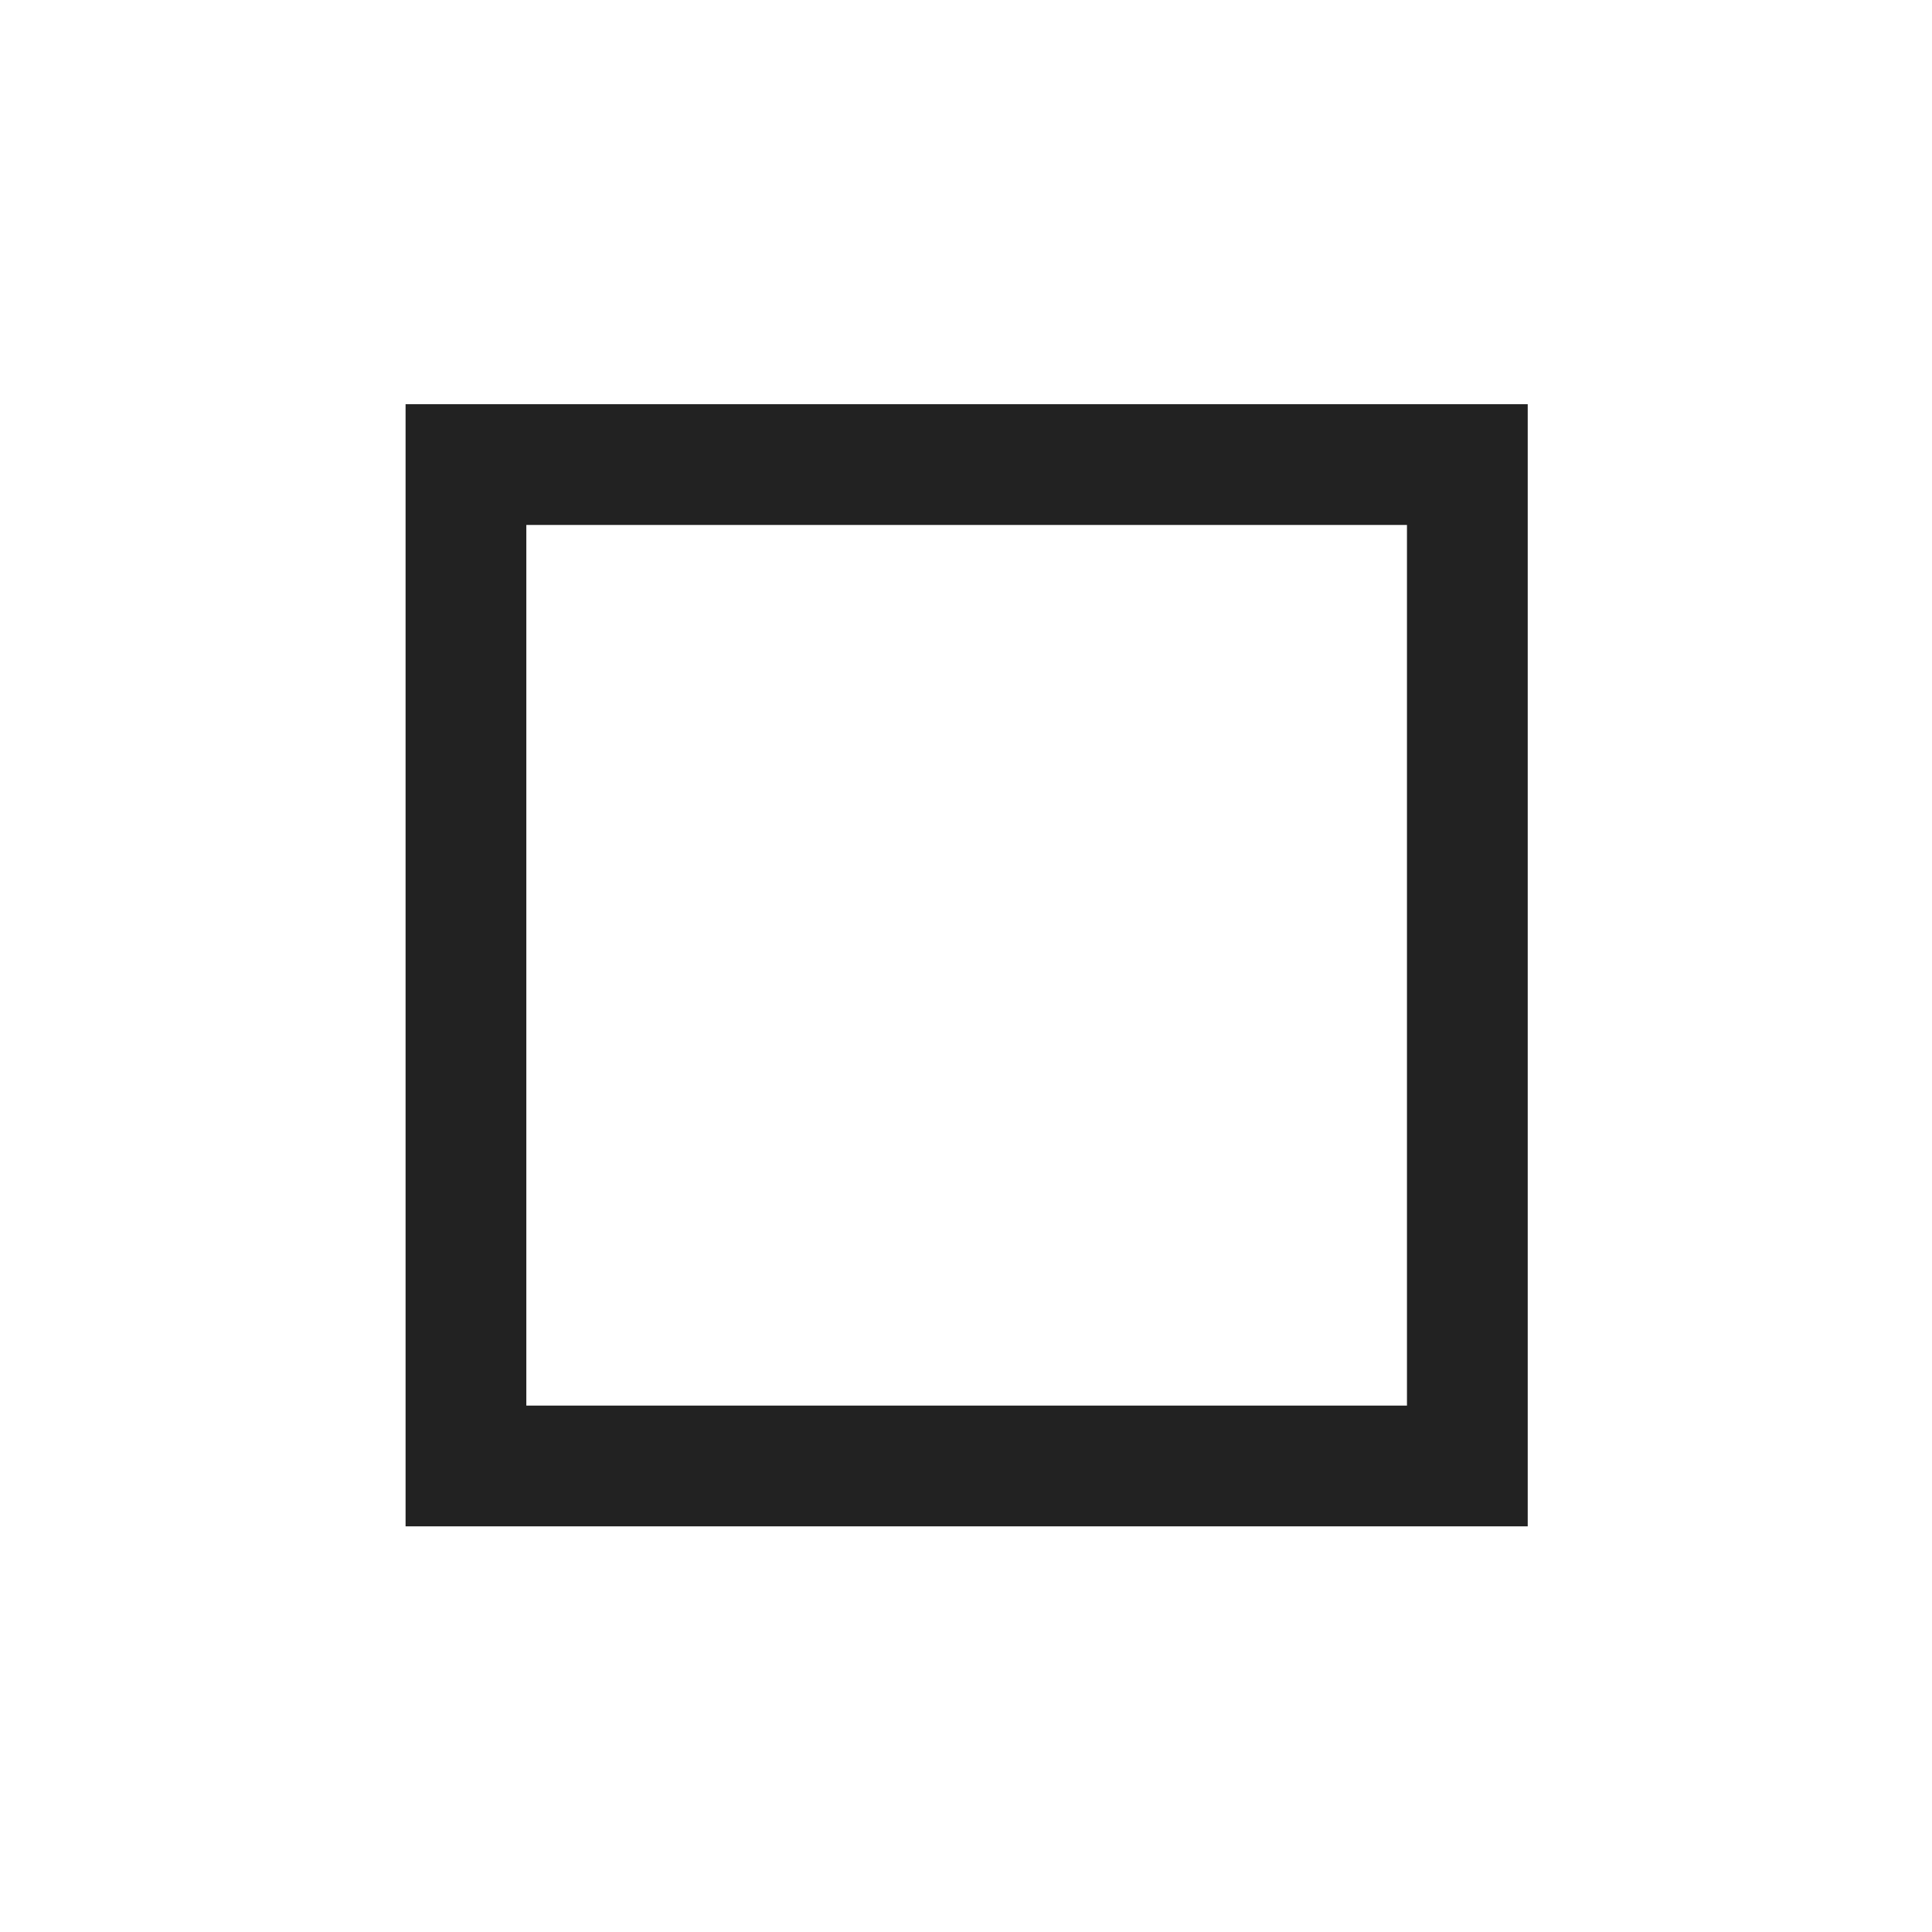
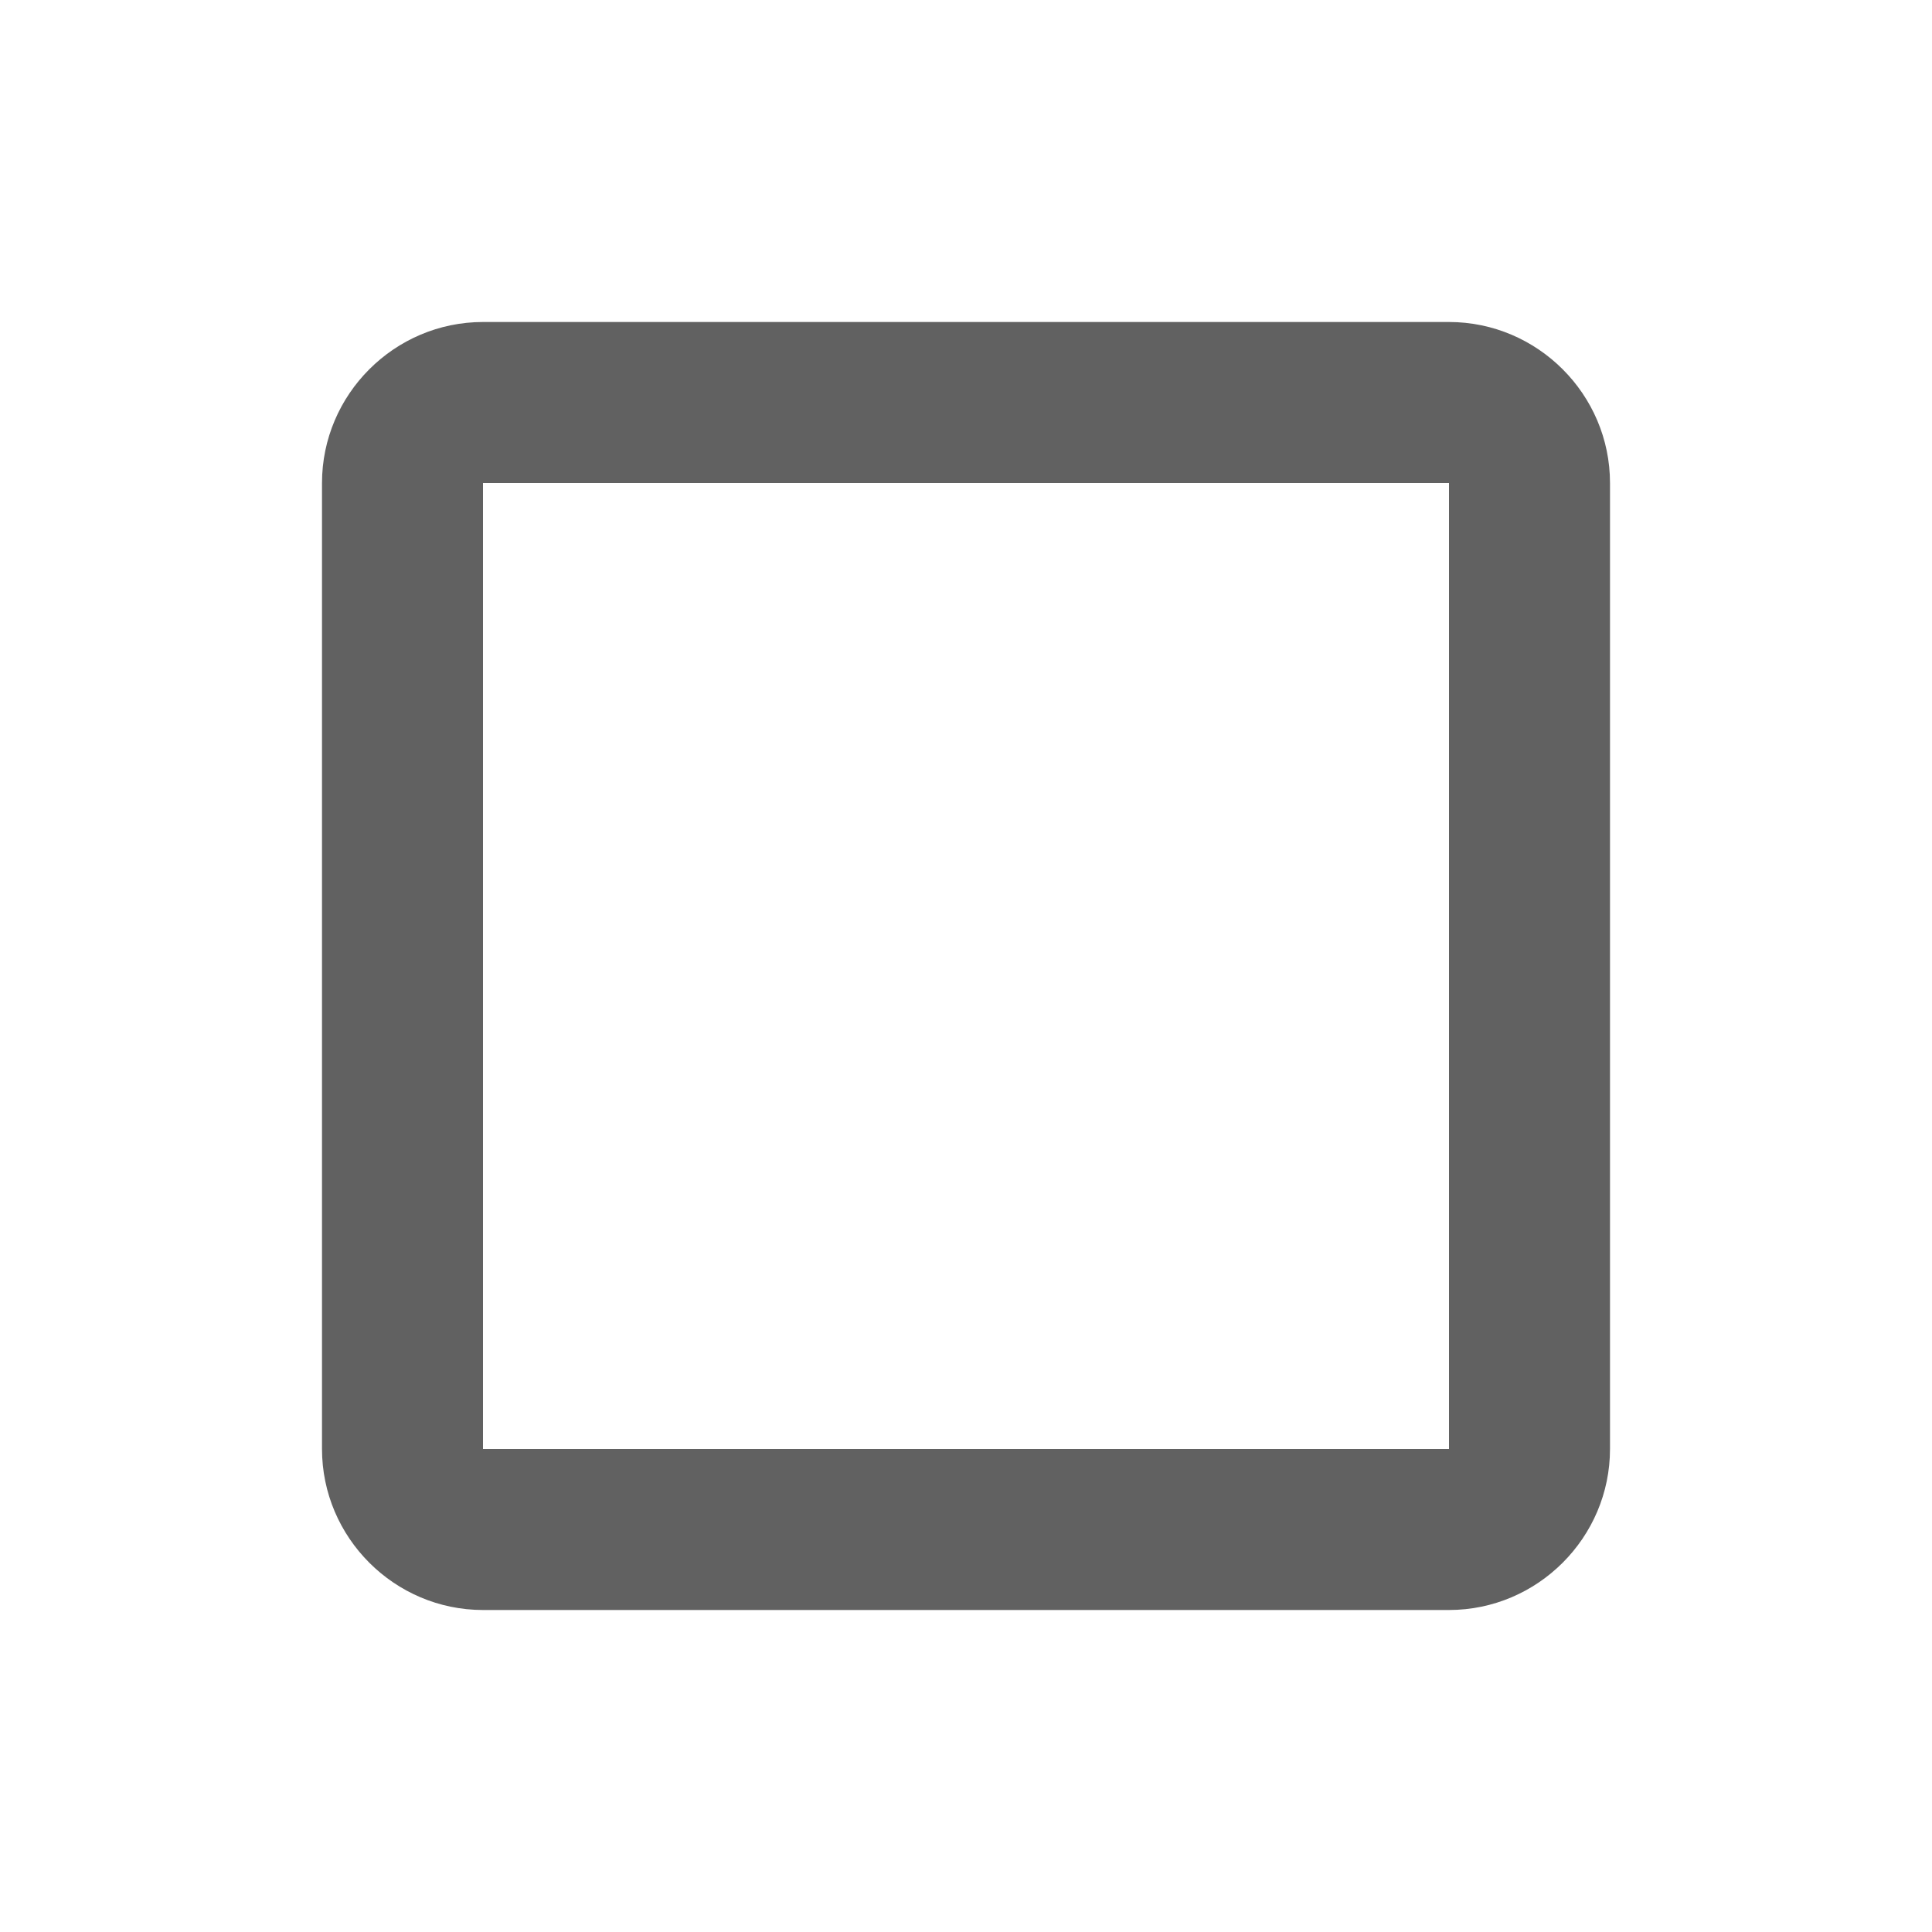
- <svg xmlns="http://www.w3.org/2000/svg" viewBox="1365 169 1024 1024">
-   <defs>
-     <style>.a{clip-path:url(#222222);}.b{fill:none;stroke:#222222;stroke-width:64px;}</style>
-     <clipPath id="b">
-       <rect x="1365" y="169" width="1024" height="1024" />
-     </clipPath>
-   </defs>
-   <g id="a" class="a">
-     <path class="b" d="M20,20H550.757V550.757H20Z" transform="translate(1591.964 395.237)" />
-   </g>
+ <svg xmlns="http://www.w3.org/2000/svg" fill="#616161" height="48" viewBox="0 0 24 24" width="48">
+   <path d="M0 0h24v24H0z" fill="none" />
+   <path d="M18 4H6c-1.1 0-2 .9-2 2v12c0 1.1.9 2 2 2h12c1.1 0 2-.9 2-2V6c0-1.1-.9-2-2-2zm0 14H6V6h12v12z" />
</svg>
